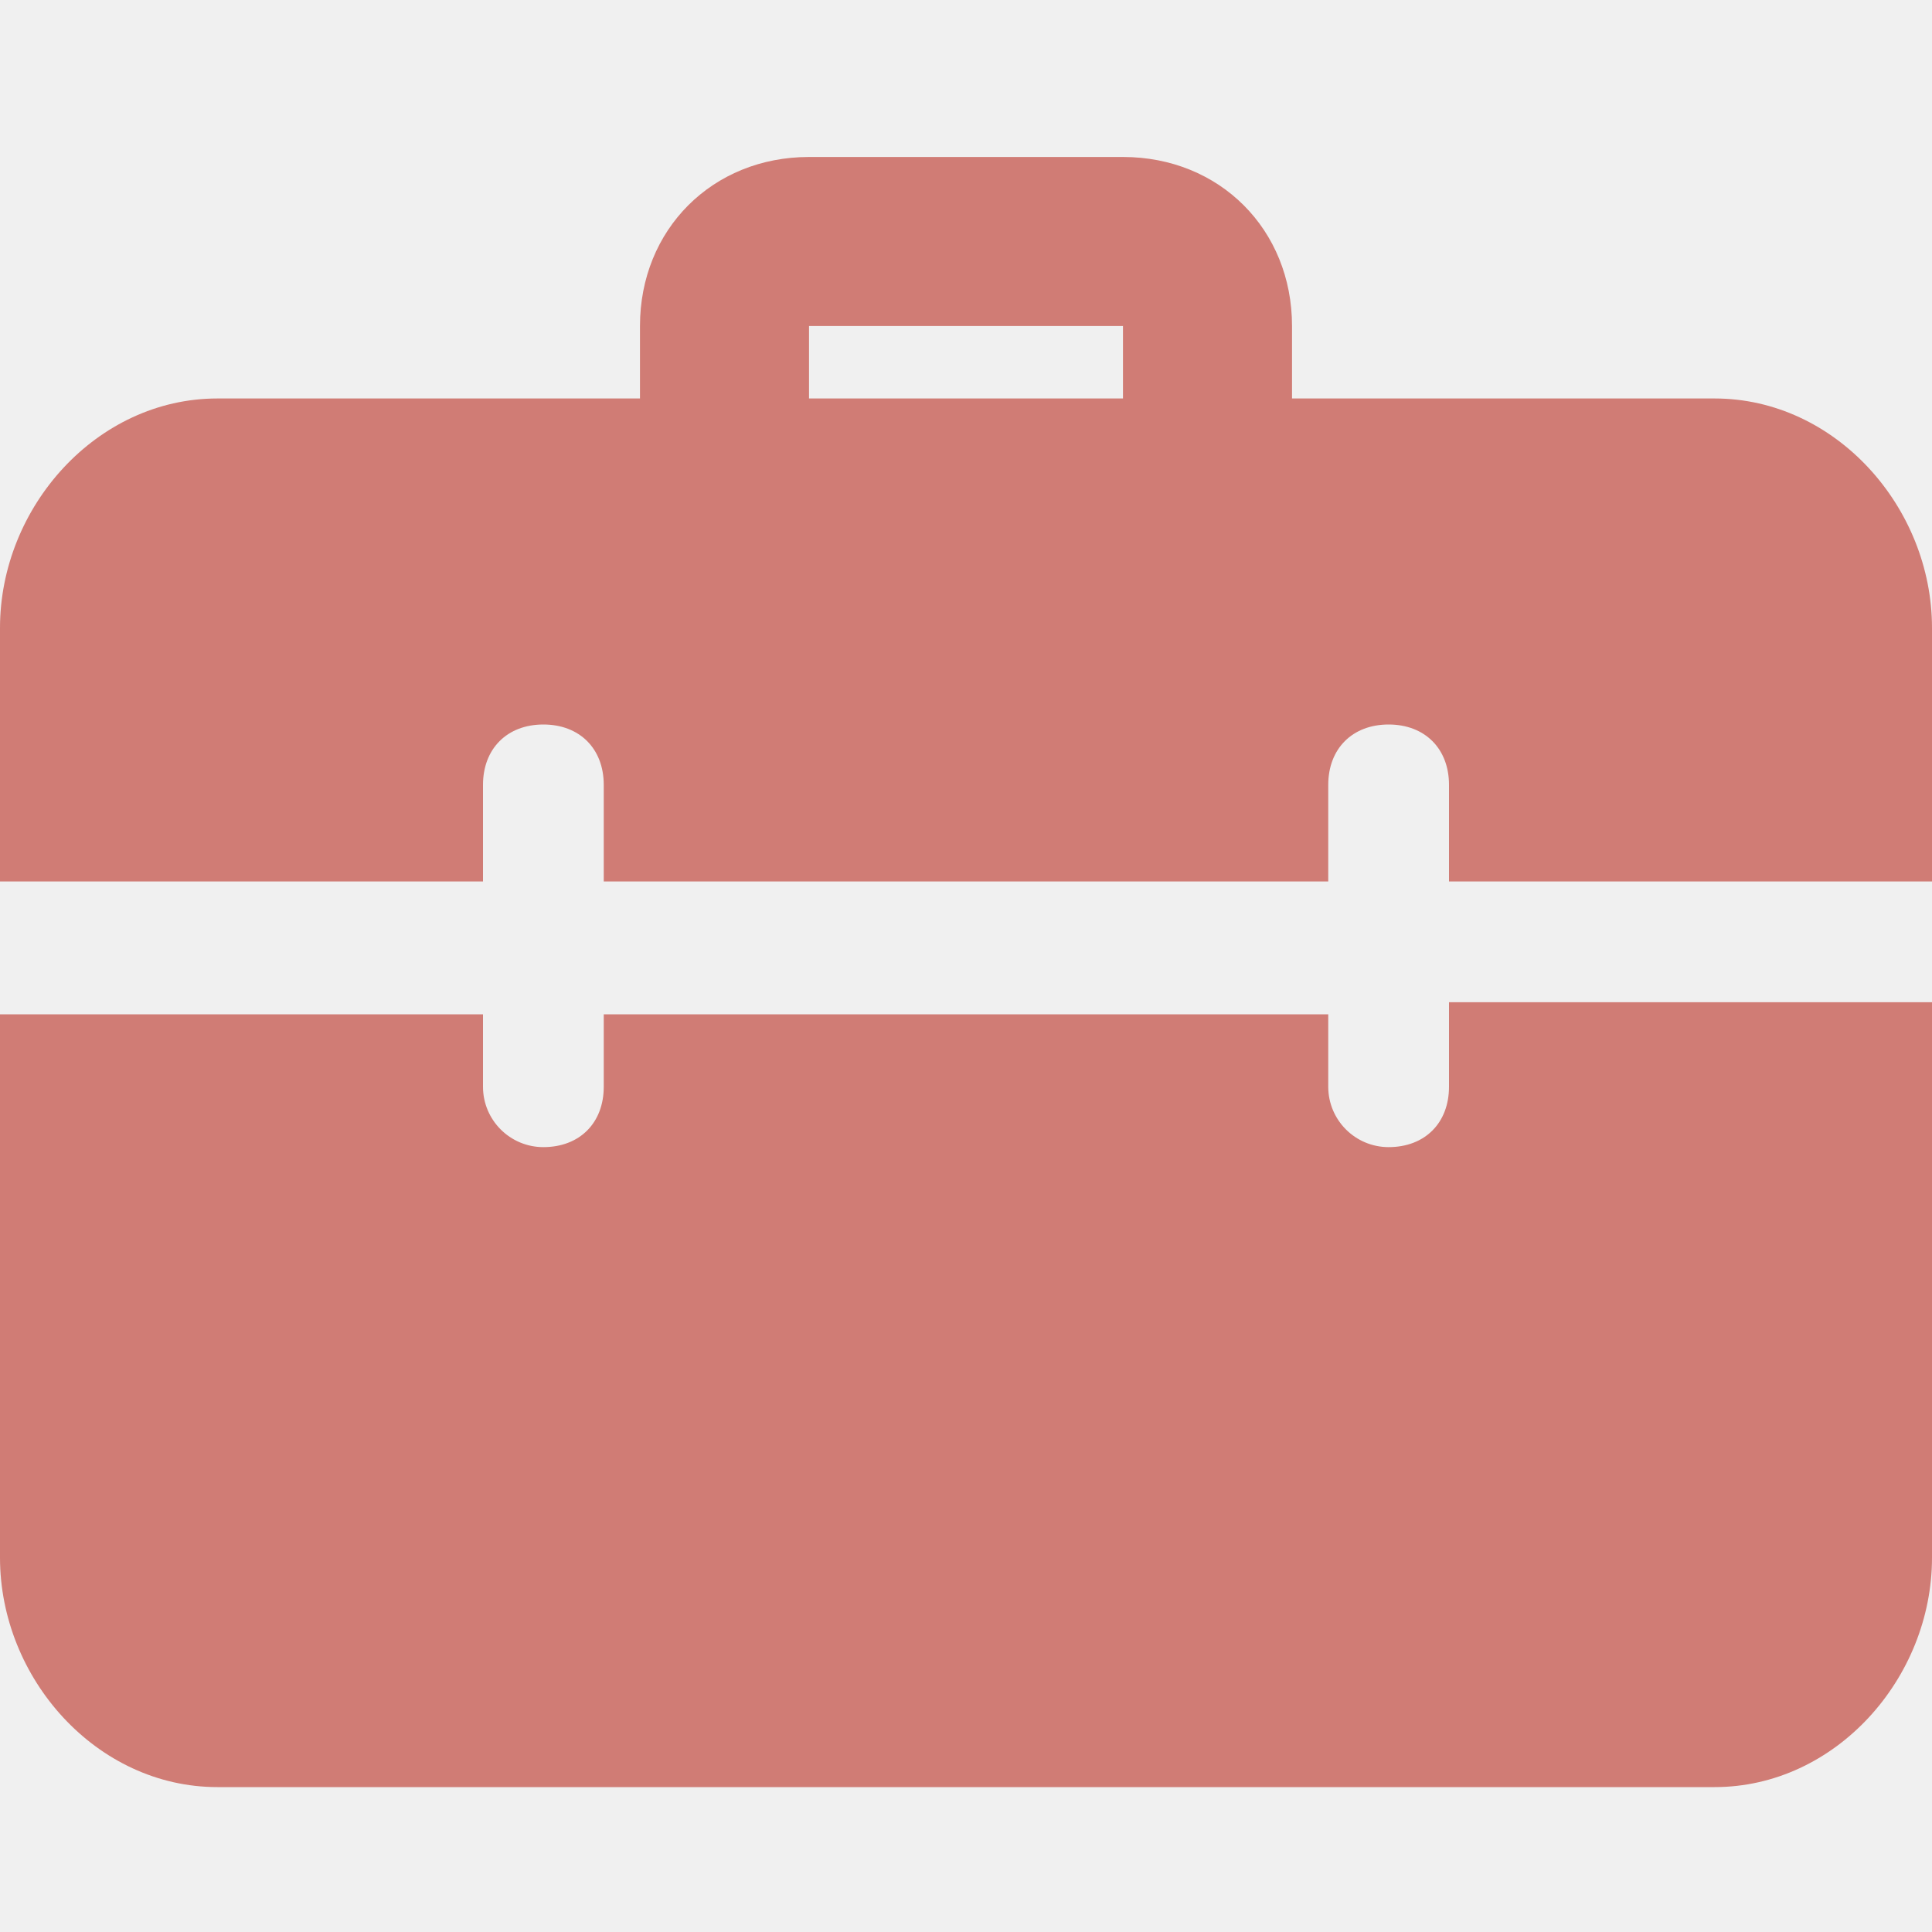
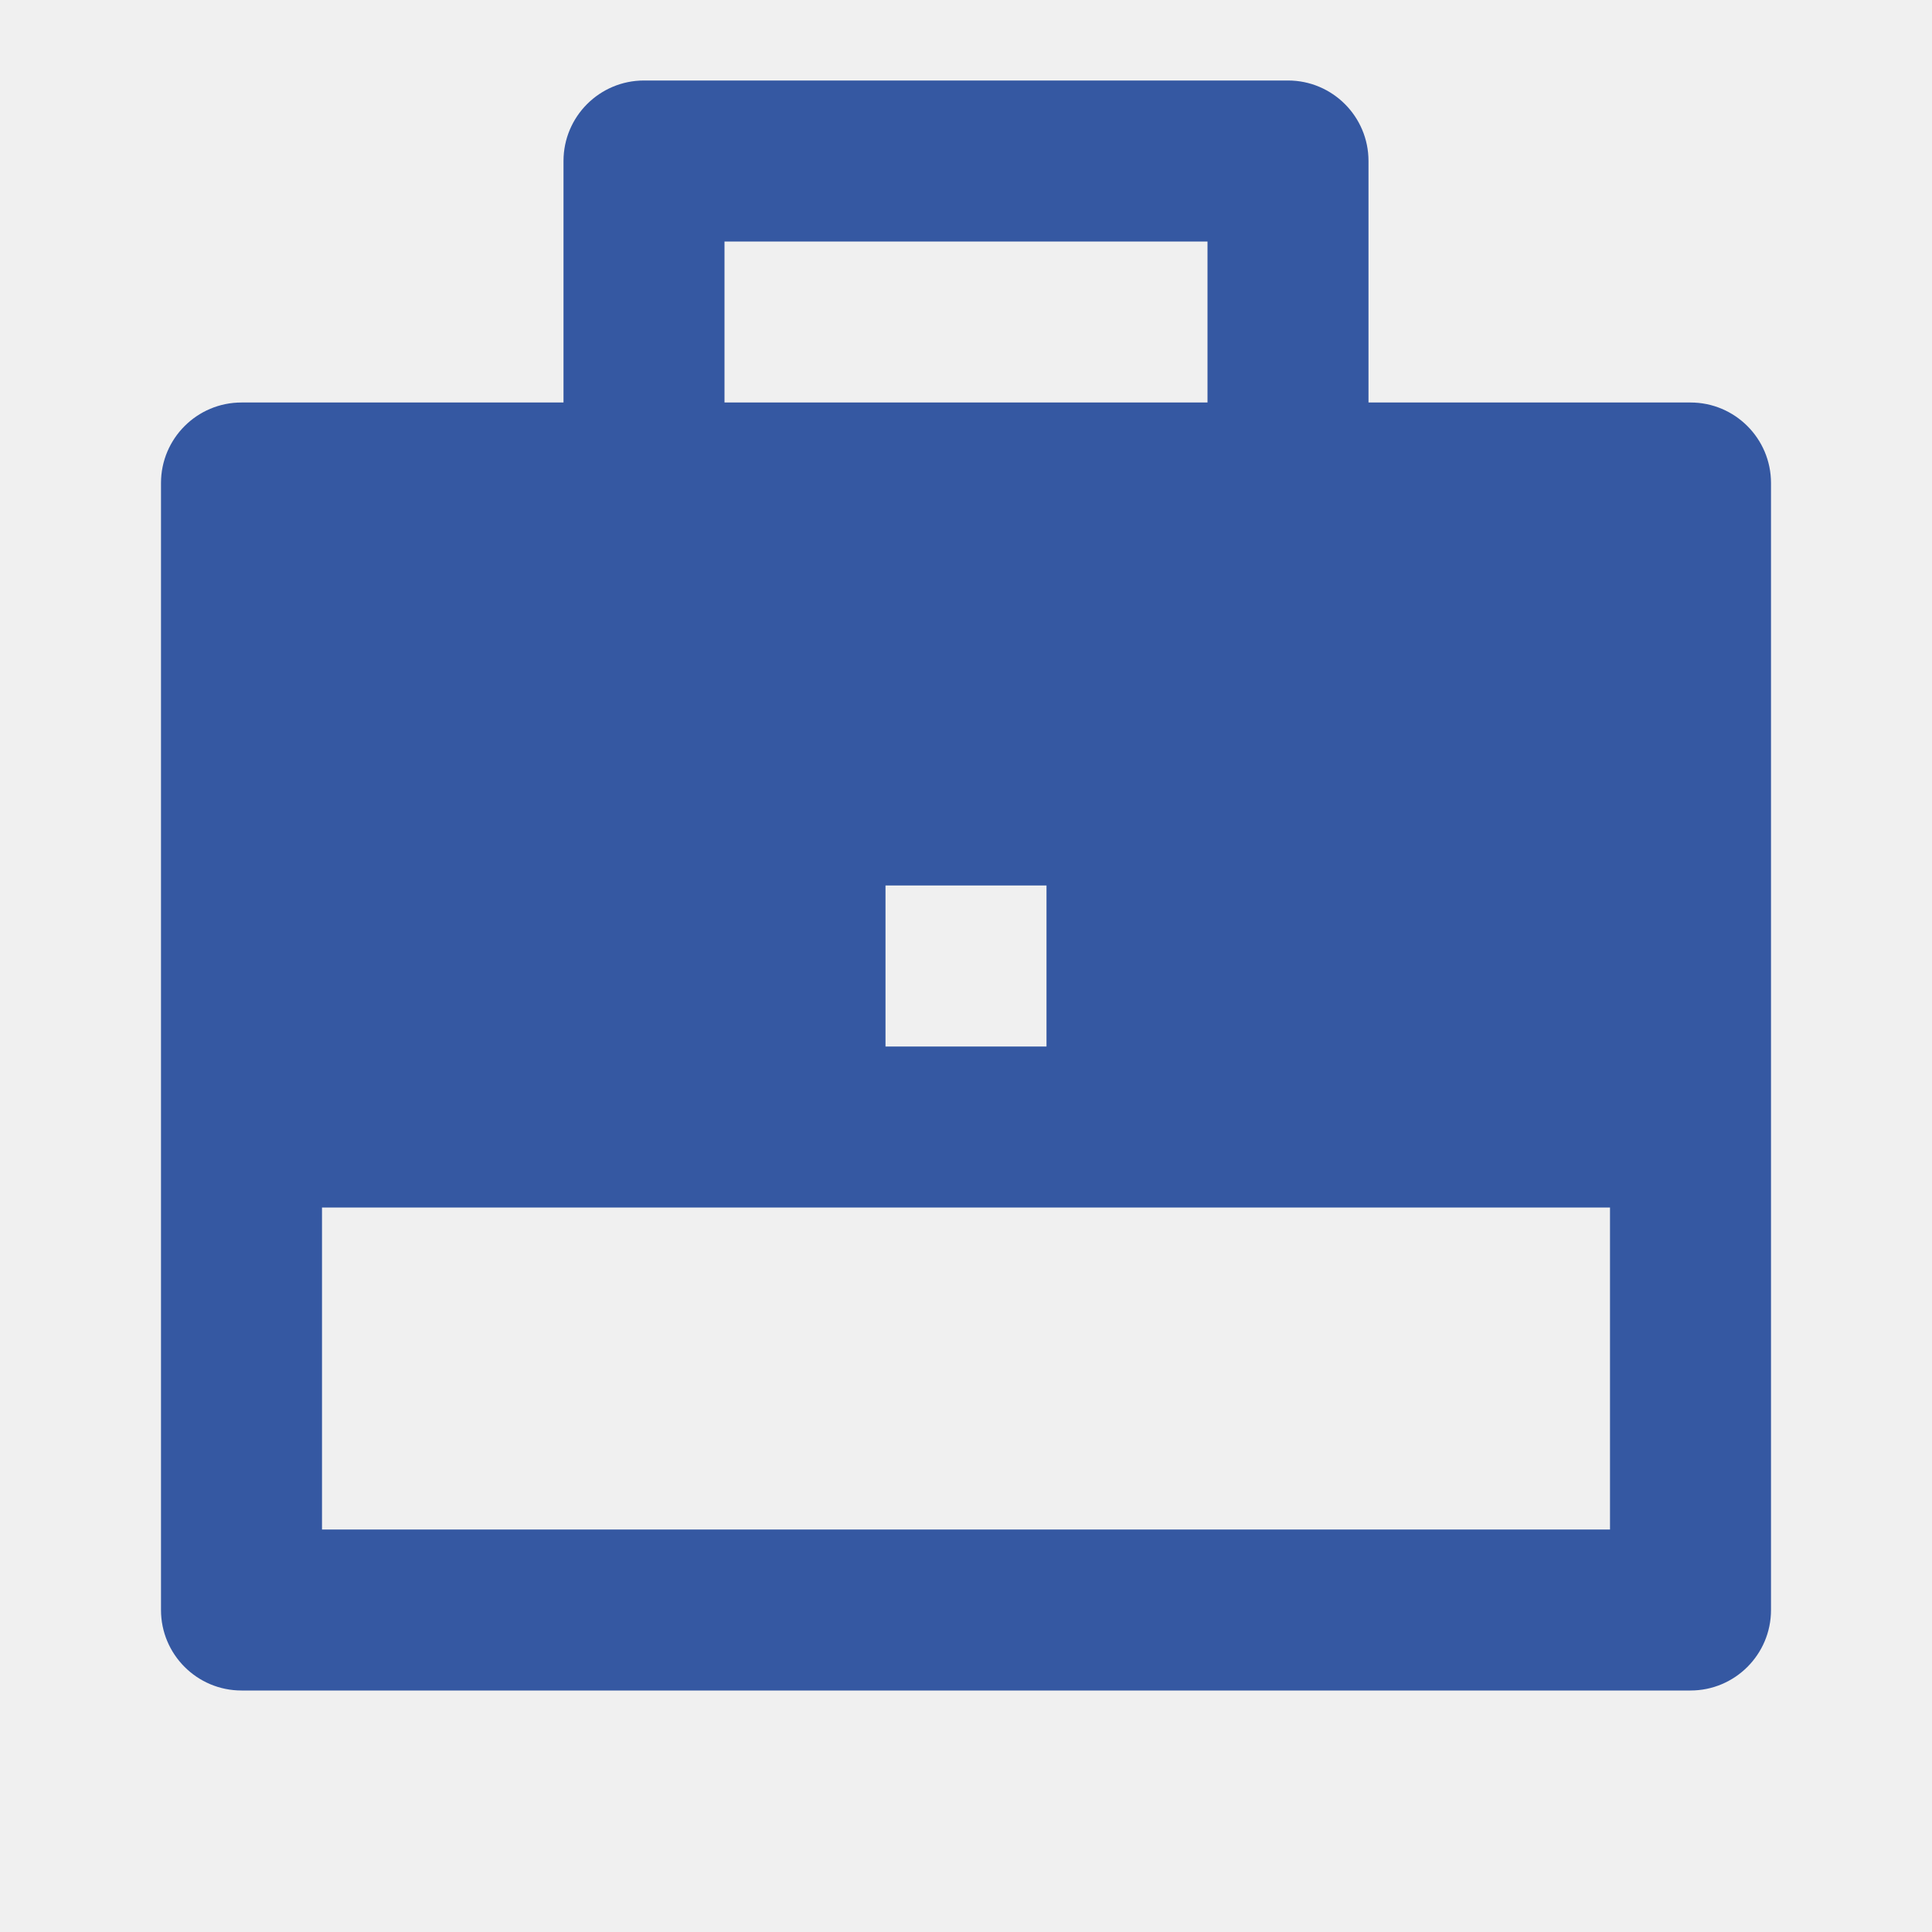
- <svg xmlns="http://www.w3.org/2000/svg" width="16" height="16" fill="none">
-   <g clip-path="url(#a)" fill="#D07C75">
-     <path d="M10 4.3a.7.7 0 0 1-.7-.6v-1H6.7v1a.7.7 0 0 1-1.4 0v-1c0-.8.6-1.4 1.4-1.4h2.6c.8 0 1.4.6 1.4 1.4v1c0 .3-.3.6-.7.6Z" />
-     <path d="M12 8.3V9c0 .3-.2.5-.5.5A.5.5 0 0 1 11 9v-.6H5V9c0 .3-.2.5-.5.5A.5.5 0 0 1 4 9v-.6H0v4.5c0 1 .8 1.9 1.8 1.9h12.4c1 0 1.8-.9 1.8-1.9V8.3h-4Zm2.2-5H1.8c-1 0-1.8.9-1.8 1.9v2.1h4v-.8c0-.3.2-.5.5-.5s.5.2.5.5v.8h6v-.8c0-.3.2-.5.5-.5s.5.2.5.5v.8h4V5.2c0-1-.8-1.9-1.8-1.9Z" />
-   </g>
-   <defs>
-     <clipPath id="a">
-       <path fill="#fff" d="M0 0h16v16H0z" />
-     </clipPath>
-   </defs>
+ <svg xmlns="http://www.w3.org/2000/svg" width="12" height="12" viewBox="0 0 12 12" fill="none">
+   <path fill-rule="evenodd" clip-rule="evenodd" d="M8 0.5C8.276 0.5 8.5 0.724 8.5 1V2.5H10.5C10.776 2.5 11 2.724 11 3V10C11 10.276 10.776 10.5 10.5 10.5H1.5C1.224 10.5 1 10.276 1 10V3C1 2.724 1.224 2.5 1.5 2.5H3.5V1C3.5 0.724 3.724 0.5 4 0.5H8ZM10 7.5H2V9.5H10V7.5ZM6.5 5.5H5.5V6.5H6.5V5.5ZM7.5 1.5H4.5V2.5H7.5V1.5Z" fill="#3558A2" />
</svg>
